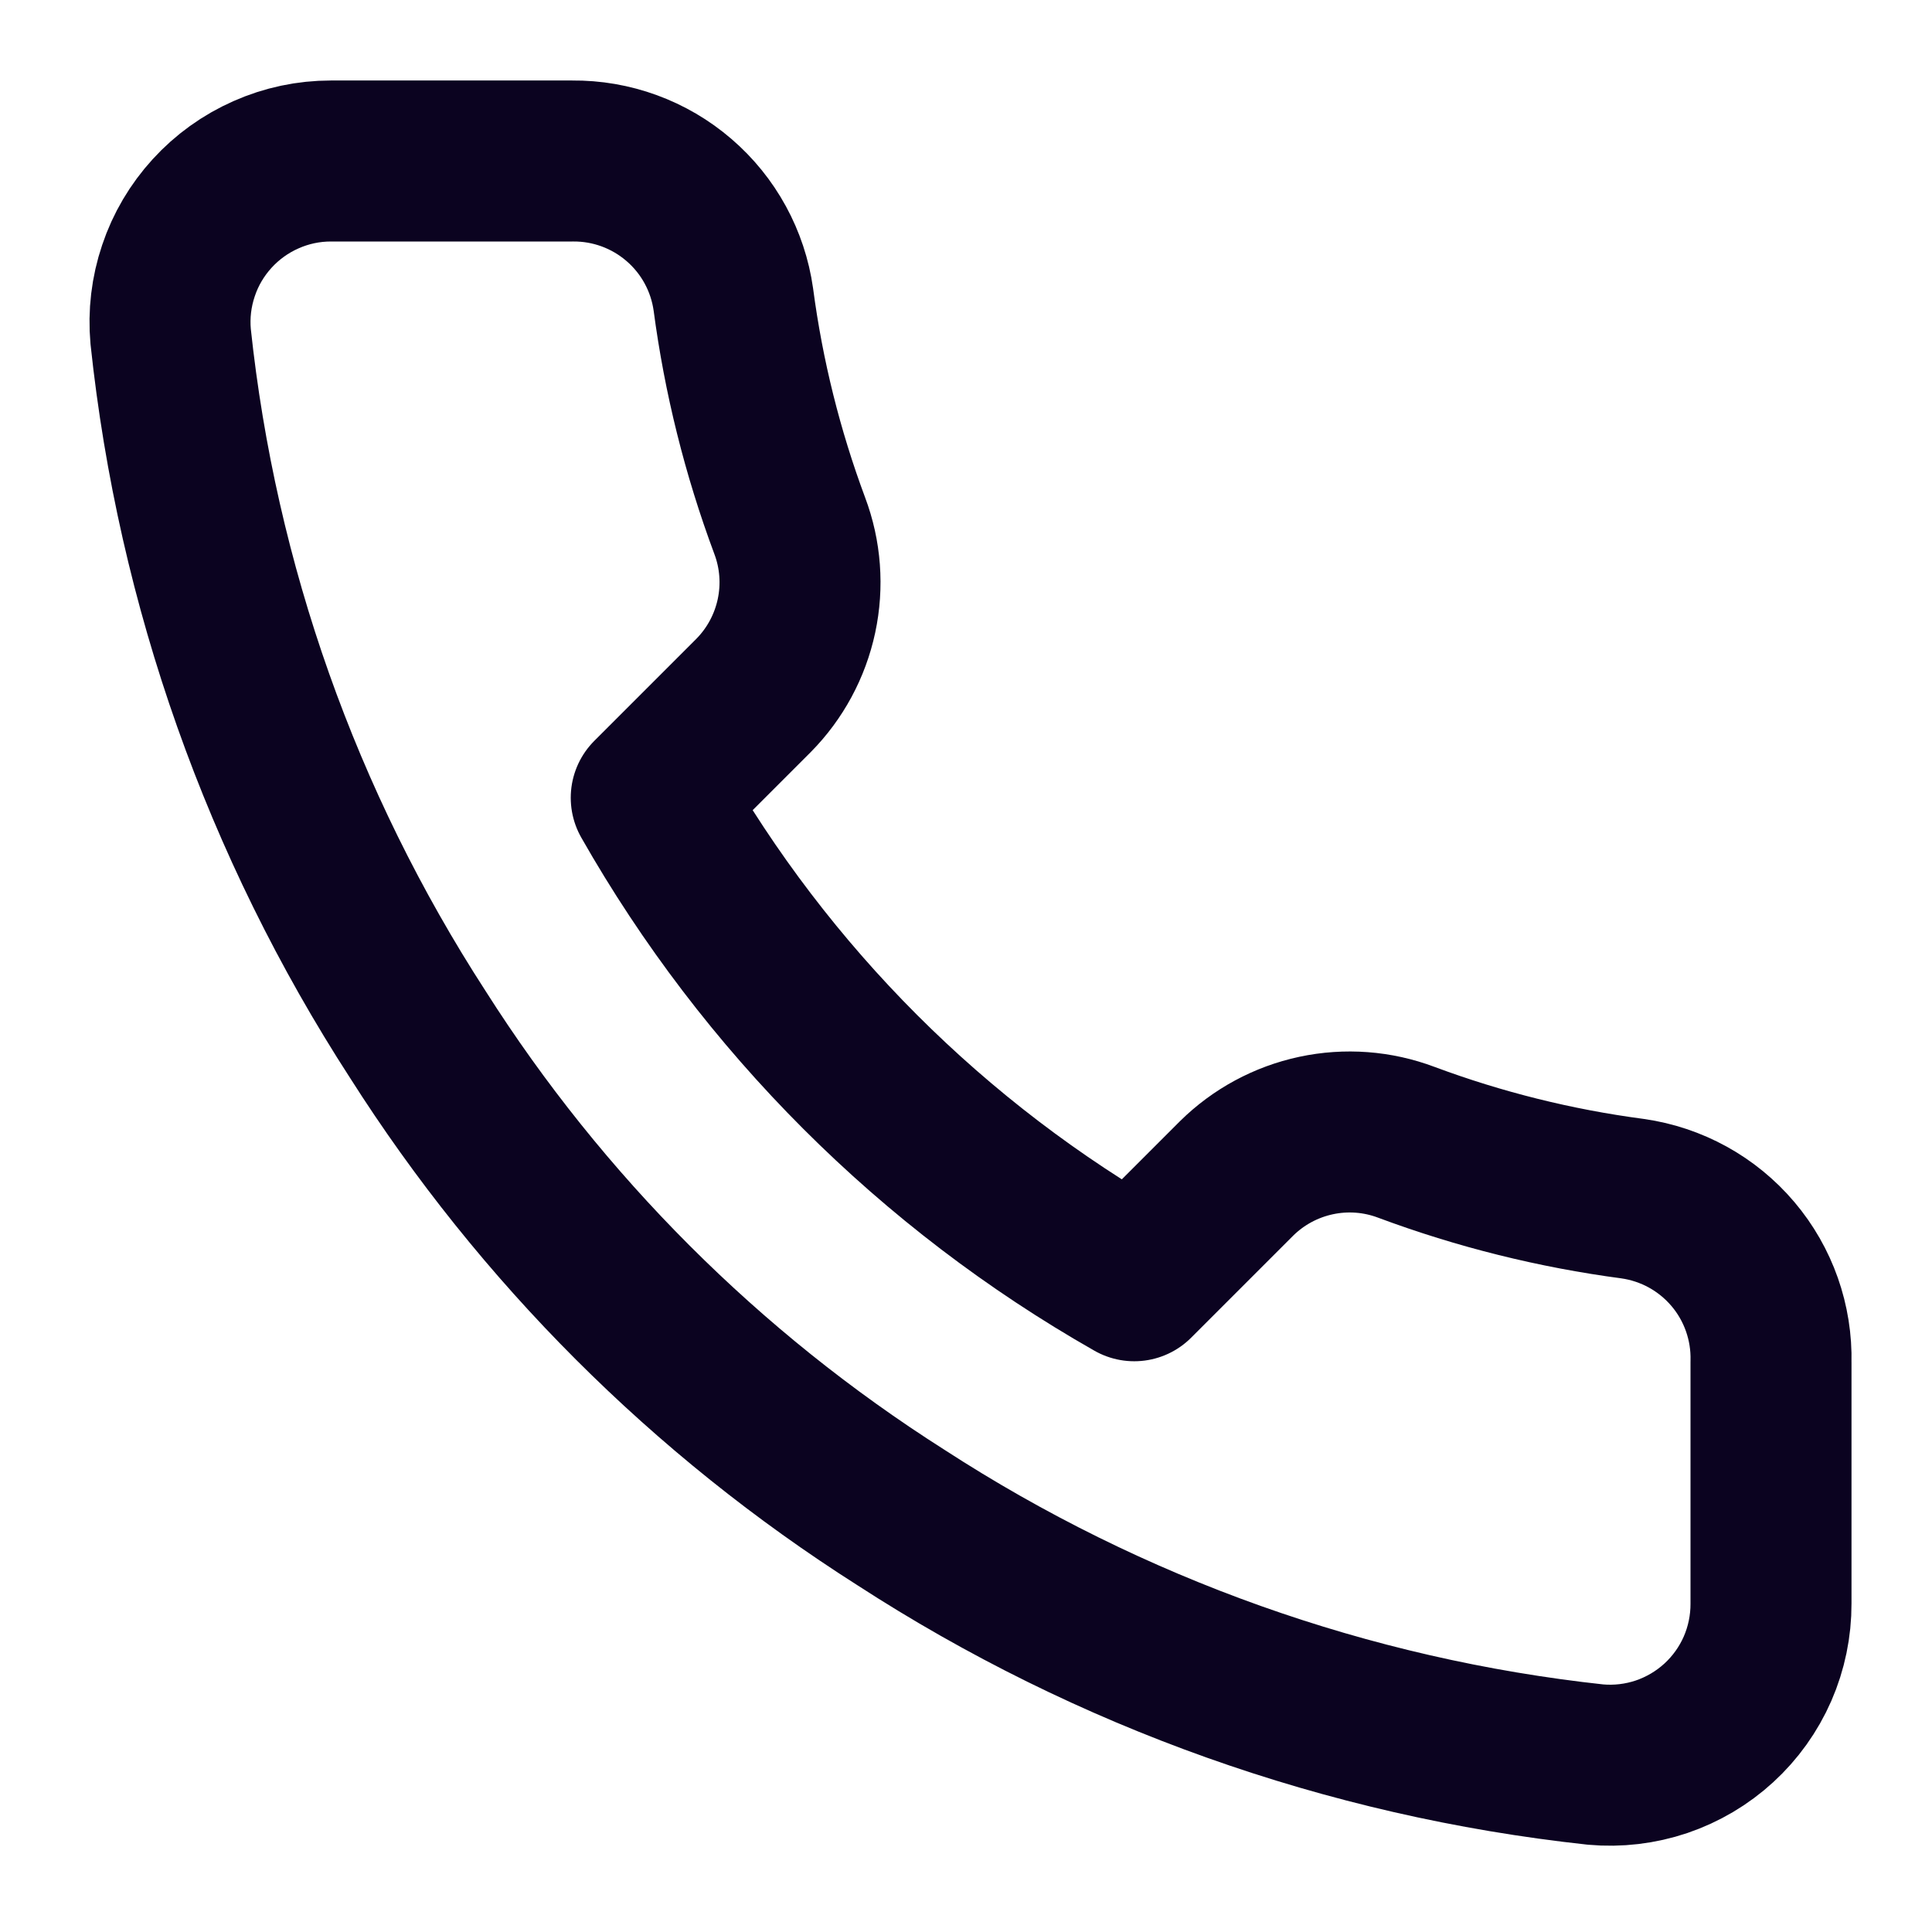
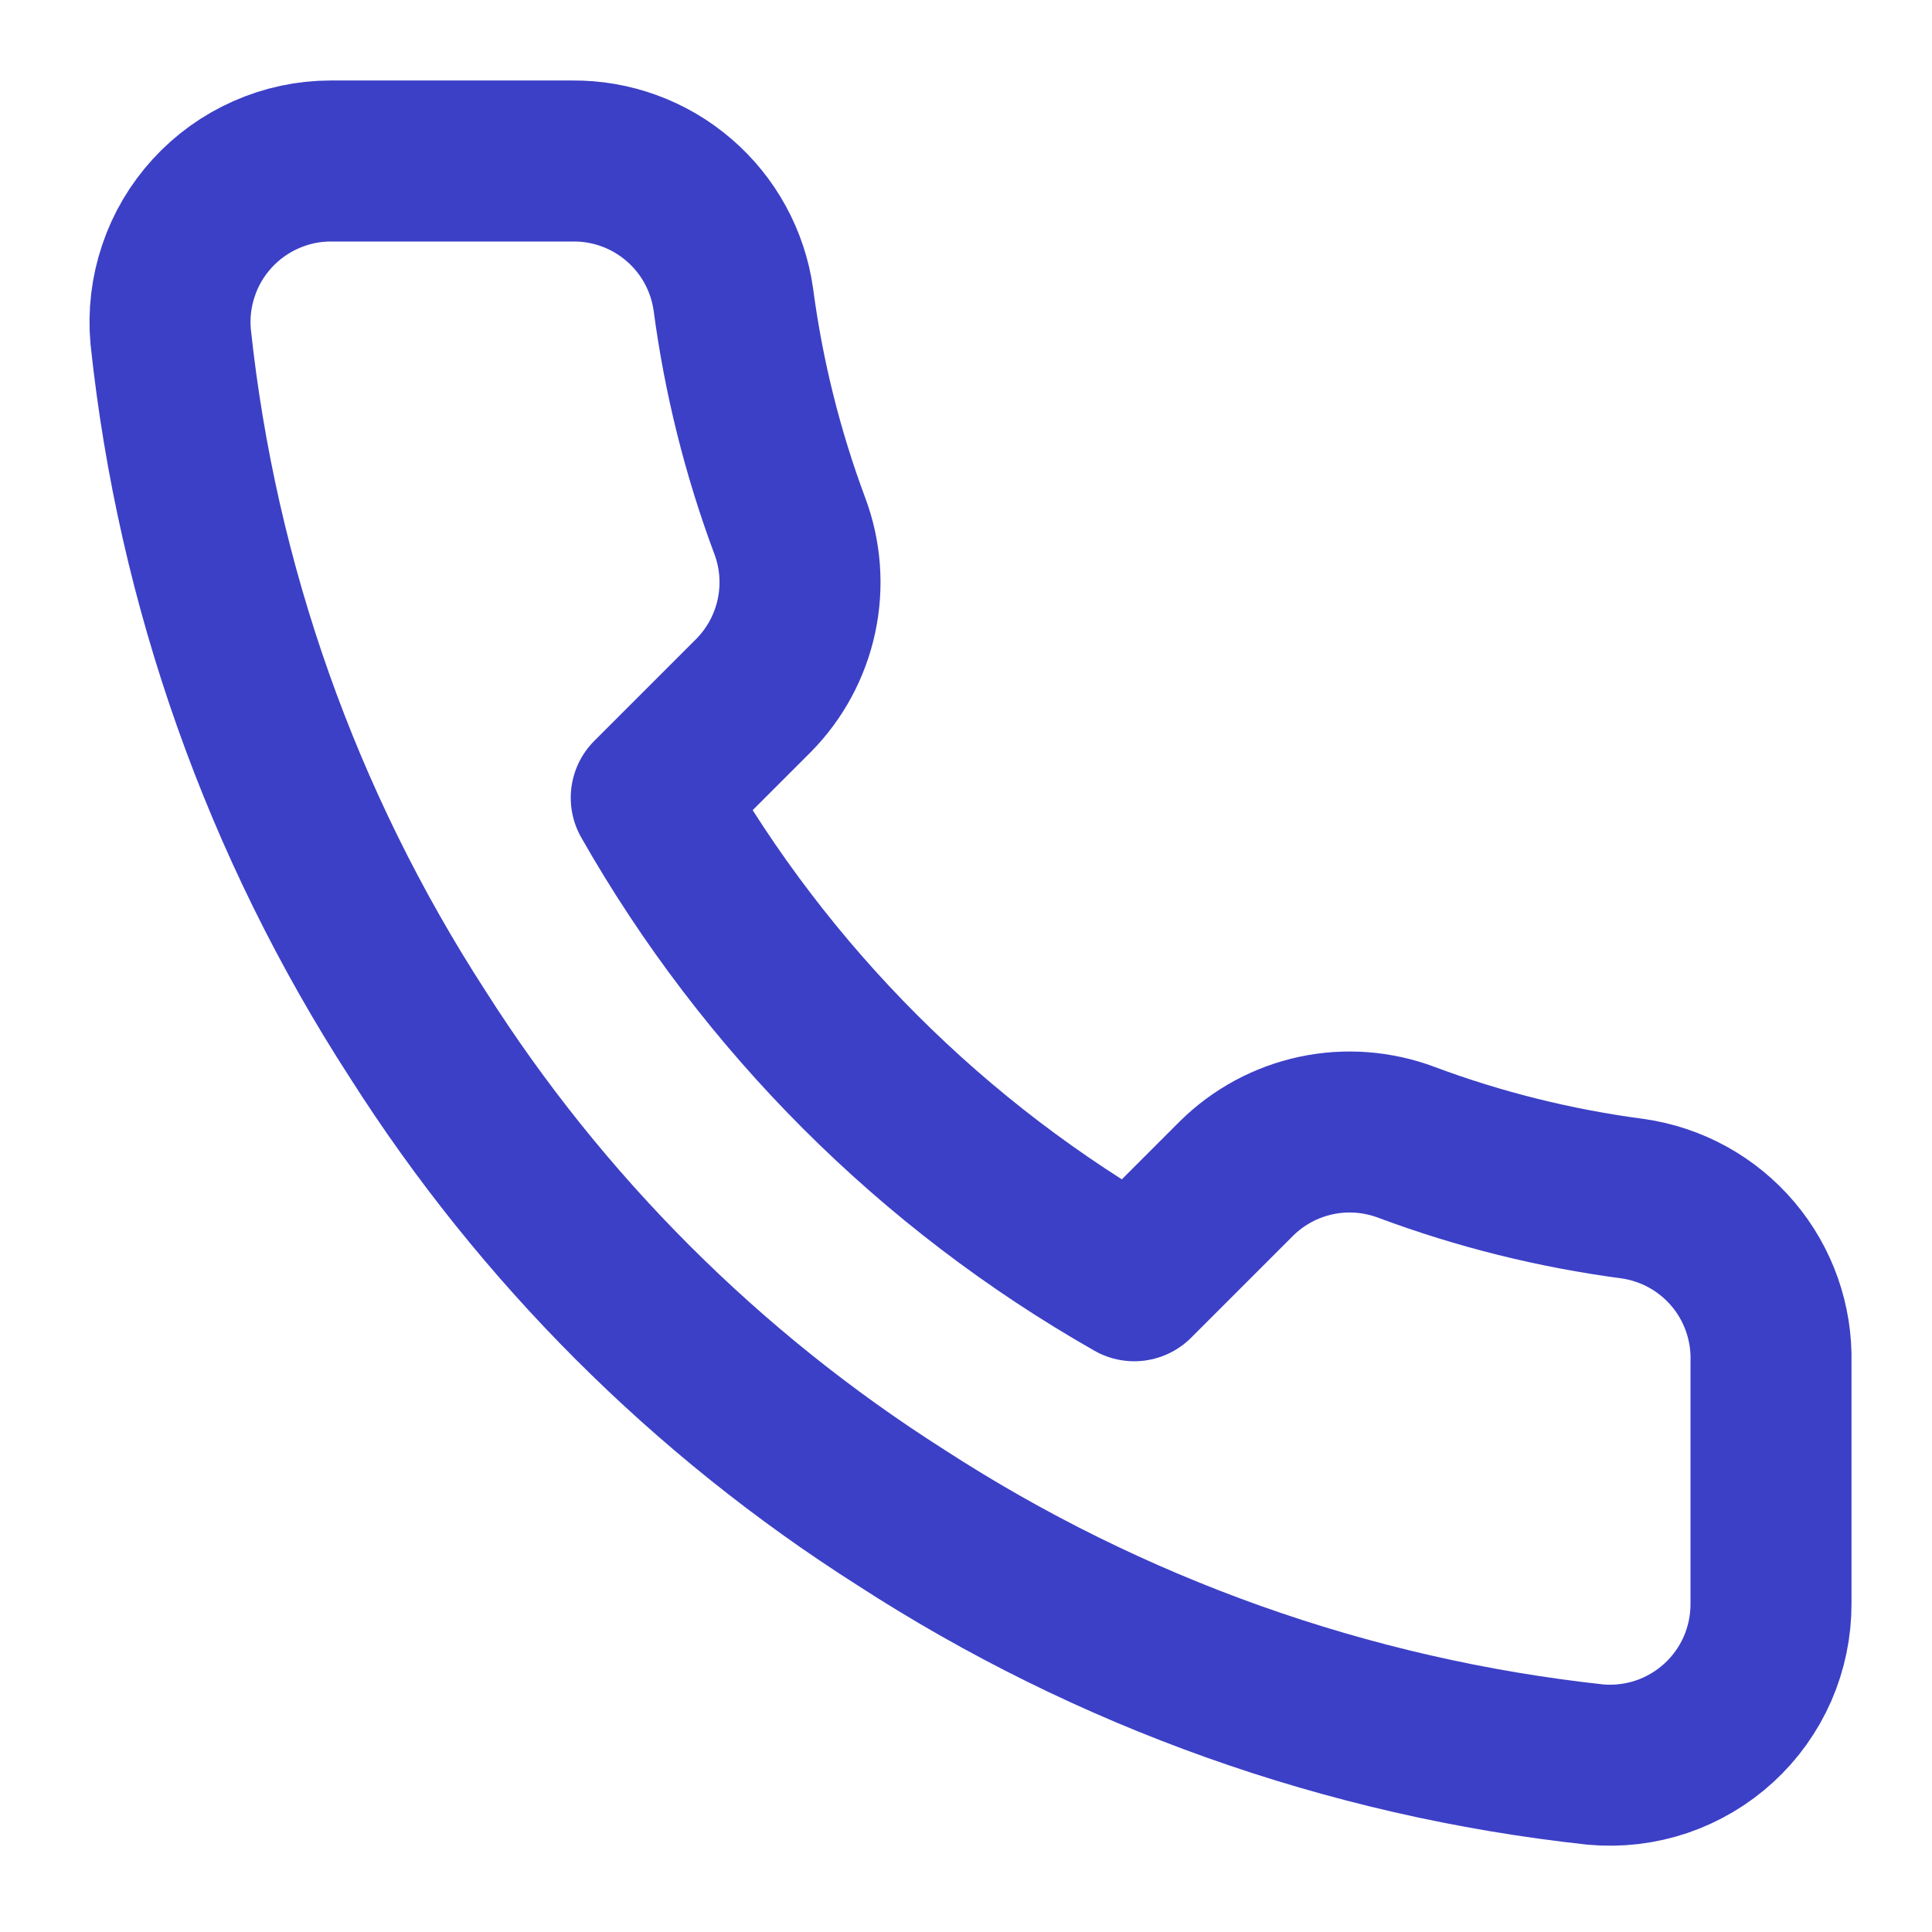
<svg xmlns="http://www.w3.org/2000/svg" width="24" height="24" viewBox="0 0 24 24" fill="none">
-   <path d="M22 16.92V19.92C22.001 20.198 21.944 20.474 21.833 20.729C21.721 20.985 21.557 21.214 21.352 21.402C21.147 21.59 20.905 21.733 20.641 21.823C20.377 21.912 20.097 21.945 19.82 21.92C16.743 21.586 13.787 20.534 11.19 18.85C8.774 17.315 6.725 15.266 5.19 12.85C3.5 10.241 2.448 7.271 2.12 4.18C2.095 3.903 2.128 3.625 2.217 3.362C2.305 3.098 2.448 2.857 2.635 2.652C2.822 2.447 3.05 2.283 3.304 2.171C3.558 2.058 3.832 2 4.11 2H7.11C7.595 1.995 8.066 2.167 8.434 2.484C8.802 2.8 9.042 3.239 9.11 3.72C9.237 4.68 9.472 5.623 9.81 6.53C9.945 6.888 9.974 7.277 9.894 7.651C9.814 8.025 9.629 8.368 9.36 8.64L8.09 9.91C9.514 12.414 11.586 14.486 14.09 15.91L15.36 14.64C15.632 14.371 15.975 14.186 16.349 14.106C16.723 14.026 17.112 14.055 17.47 14.19C18.377 14.528 19.32 14.763 20.28 14.89C20.766 14.959 21.209 15.203 21.527 15.578C21.844 15.952 22.012 16.43 22 16.92Z" stroke="#0B0320" stroke-width="2" stroke-linecap="round" stroke-linejoin="round" />
+   <path d="M22 16.92V19.92C22.001 20.198 21.944 20.474 21.833 20.729C21.721 20.985 21.557 21.214 21.352 21.402C21.147 21.59 20.905 21.733 20.641 21.823C20.377 21.912 20.097 21.945 19.82 21.92C16.743 21.586 13.787 20.534 11.19 18.85C8.774 17.315 6.725 15.266 5.19 12.85C3.5 10.241 2.448 7.271 2.12 4.18C2.095 3.903 2.128 3.625 2.217 3.362C2.305 3.098 2.448 2.857 2.635 2.652C2.822 2.447 3.05 2.283 3.304 2.171C3.558 2.058 3.832 2 4.11 2H7.11C7.595 1.995 8.066 2.167 8.434 2.484C8.802 2.8 9.042 3.239 9.11 3.72C9.237 4.68 9.472 5.623 9.81 6.53C9.945 6.888 9.974 7.277 9.894 7.651C9.814 8.025 9.629 8.368 9.36 8.64L8.09 9.91C9.514 12.414 11.586 14.486 14.09 15.91L15.36 14.64C15.632 14.371 15.975 14.186 16.349 14.106C16.723 14.026 17.112 14.056 17.47 14.19C18.377 14.529 19.32 14.763 20.28 14.89C20.766 14.959 21.209 15.203 21.527 15.578C21.844 15.952 22.012 16.43 22 16.92Z" stroke="#3C40C6" stroke-width="2" stroke-linecap="round" stroke-linejoin="round" />
</svg>
